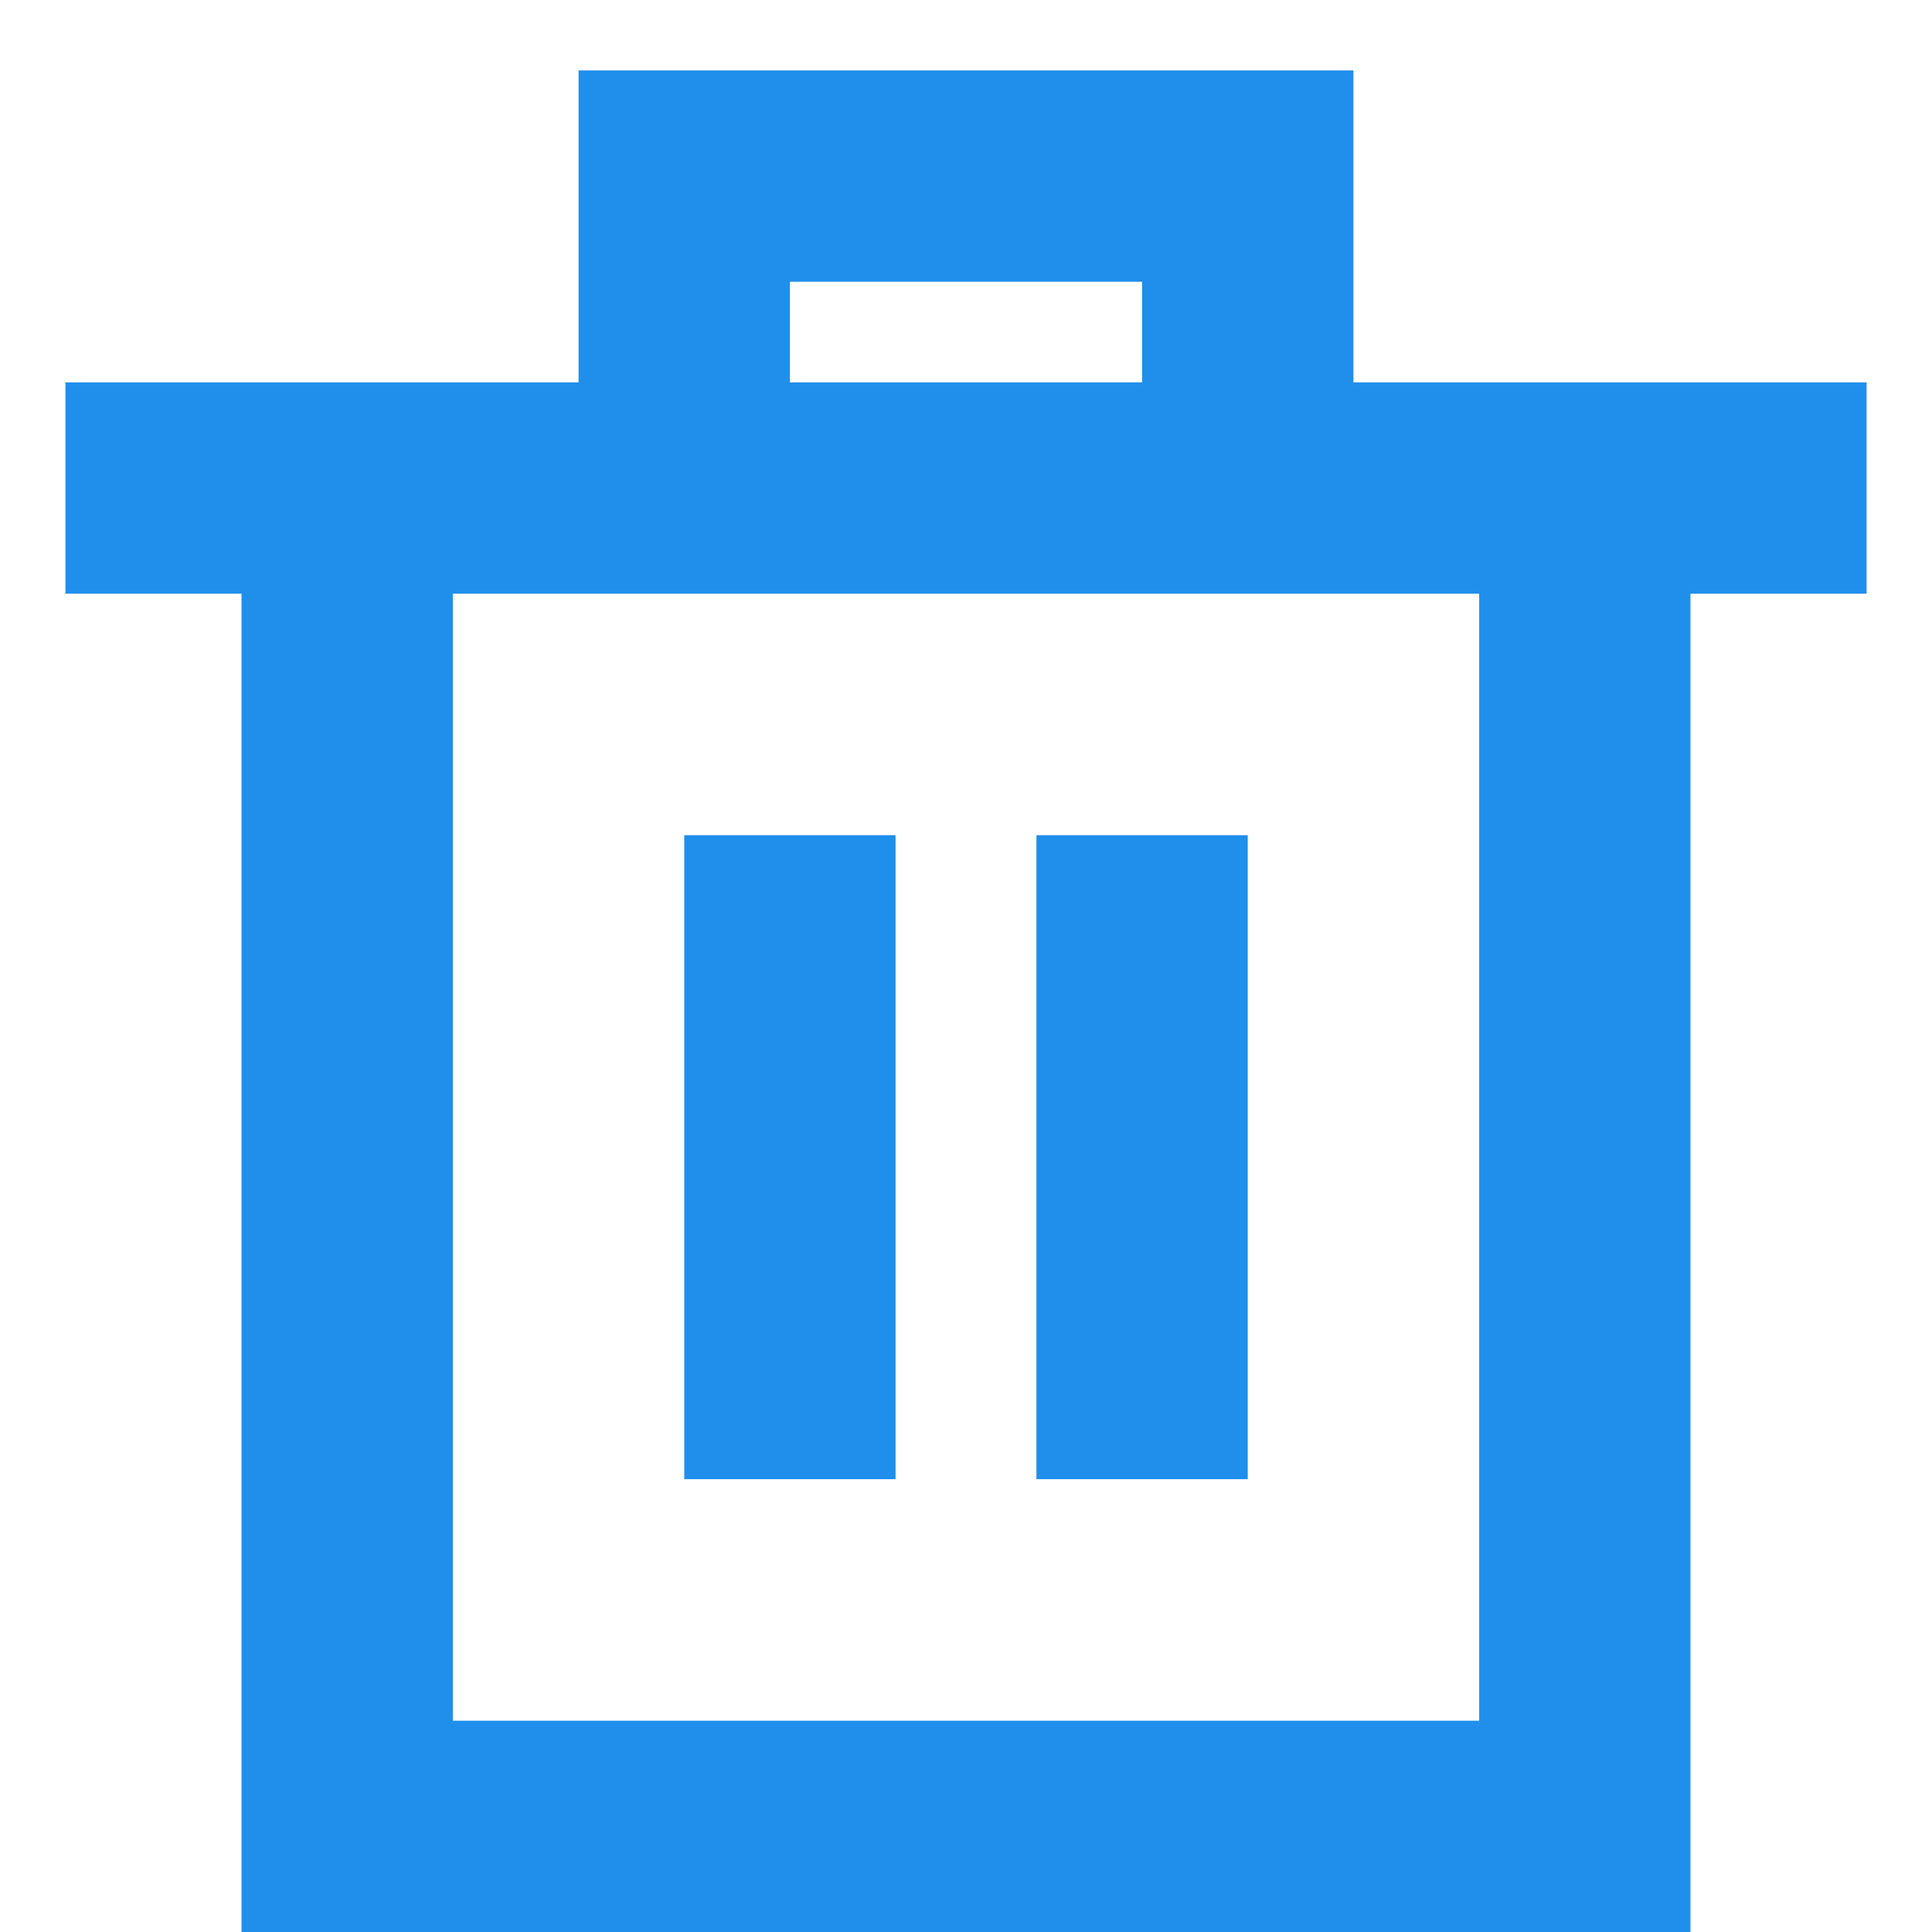
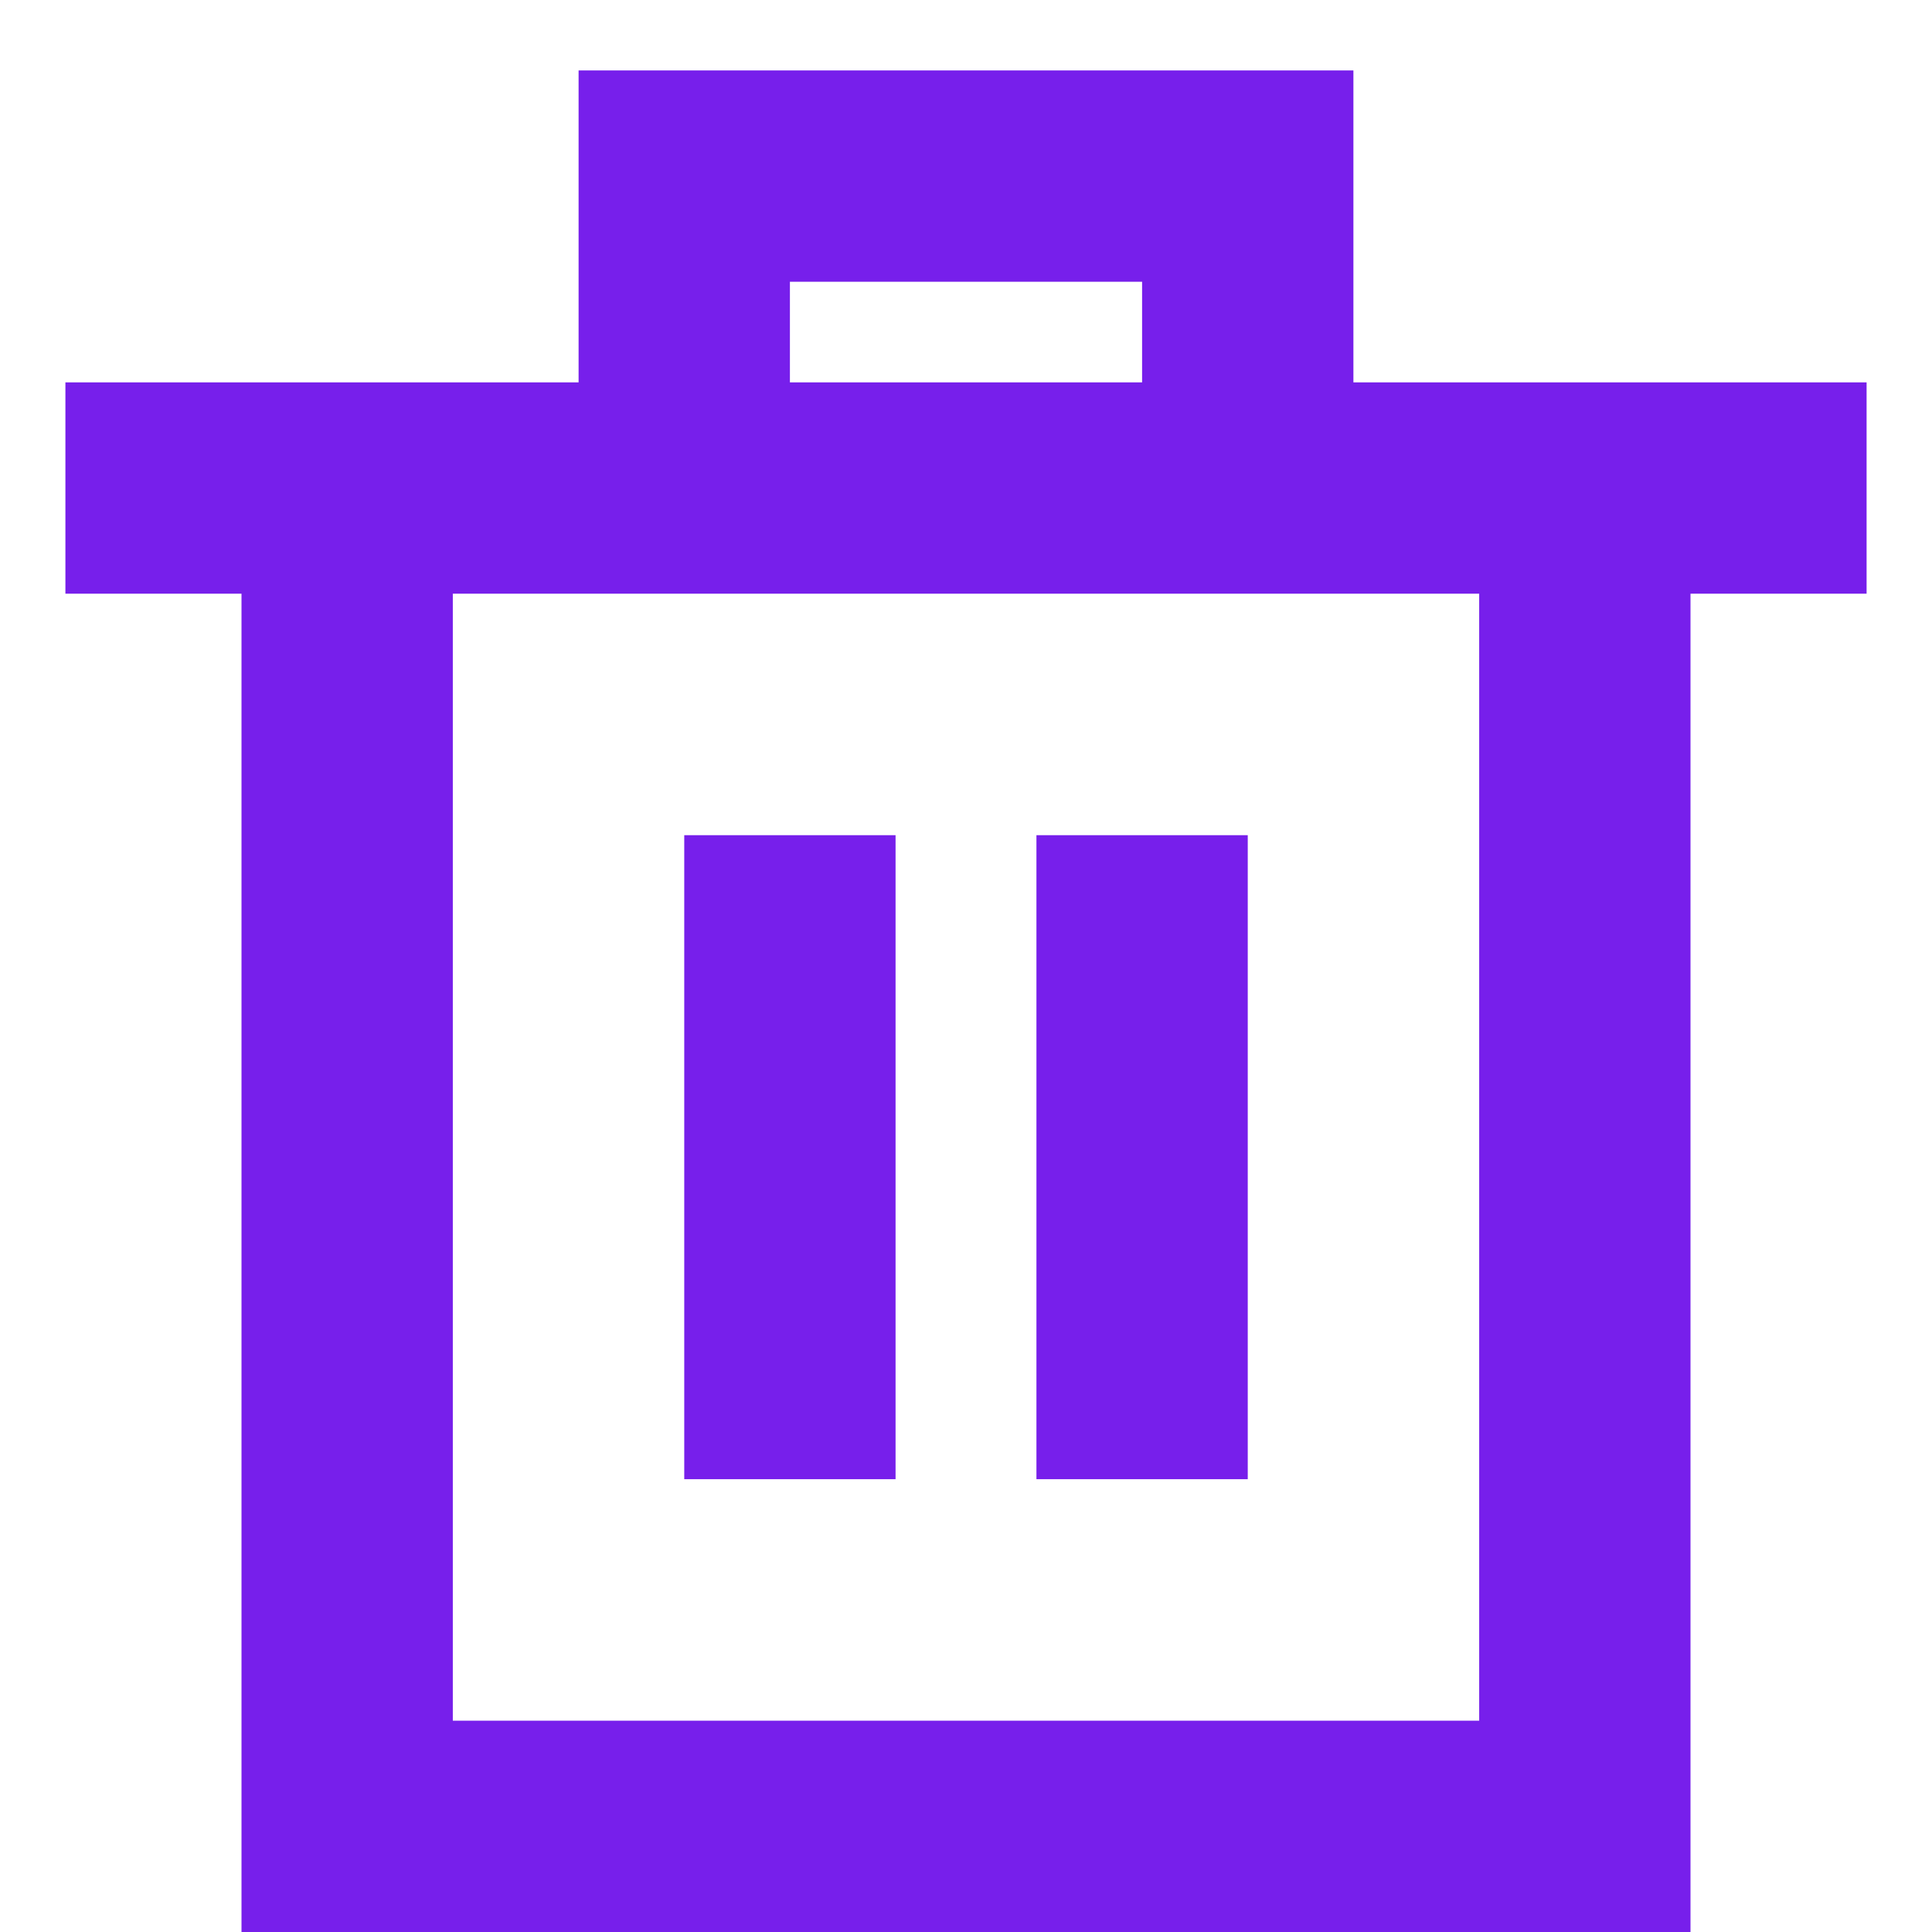
<svg xmlns="http://www.w3.org/2000/svg" version="1.1" id="Layer_2" x="0px" y="0px" viewBox="0 0 384 384" style="enable-background:new 0 0 384 384;" xml:space="preserve">
  <style type="text/css">
- 	.st0{fill:#1f8feb;}
+ 	.st0{fill:#771feb;}
</style>
  <path class="st0" d="M371,76H269V14H115v62H13v42h35v266h288V118h35V76z M157,56h70v20h-70V56z M294,342H90V118h204V342z" />
  <rect x="136" y="166" class="st0" width="42" height="128" />
  <rect x="206" y="166" class="st0" width="42" height="128" />
</svg>
